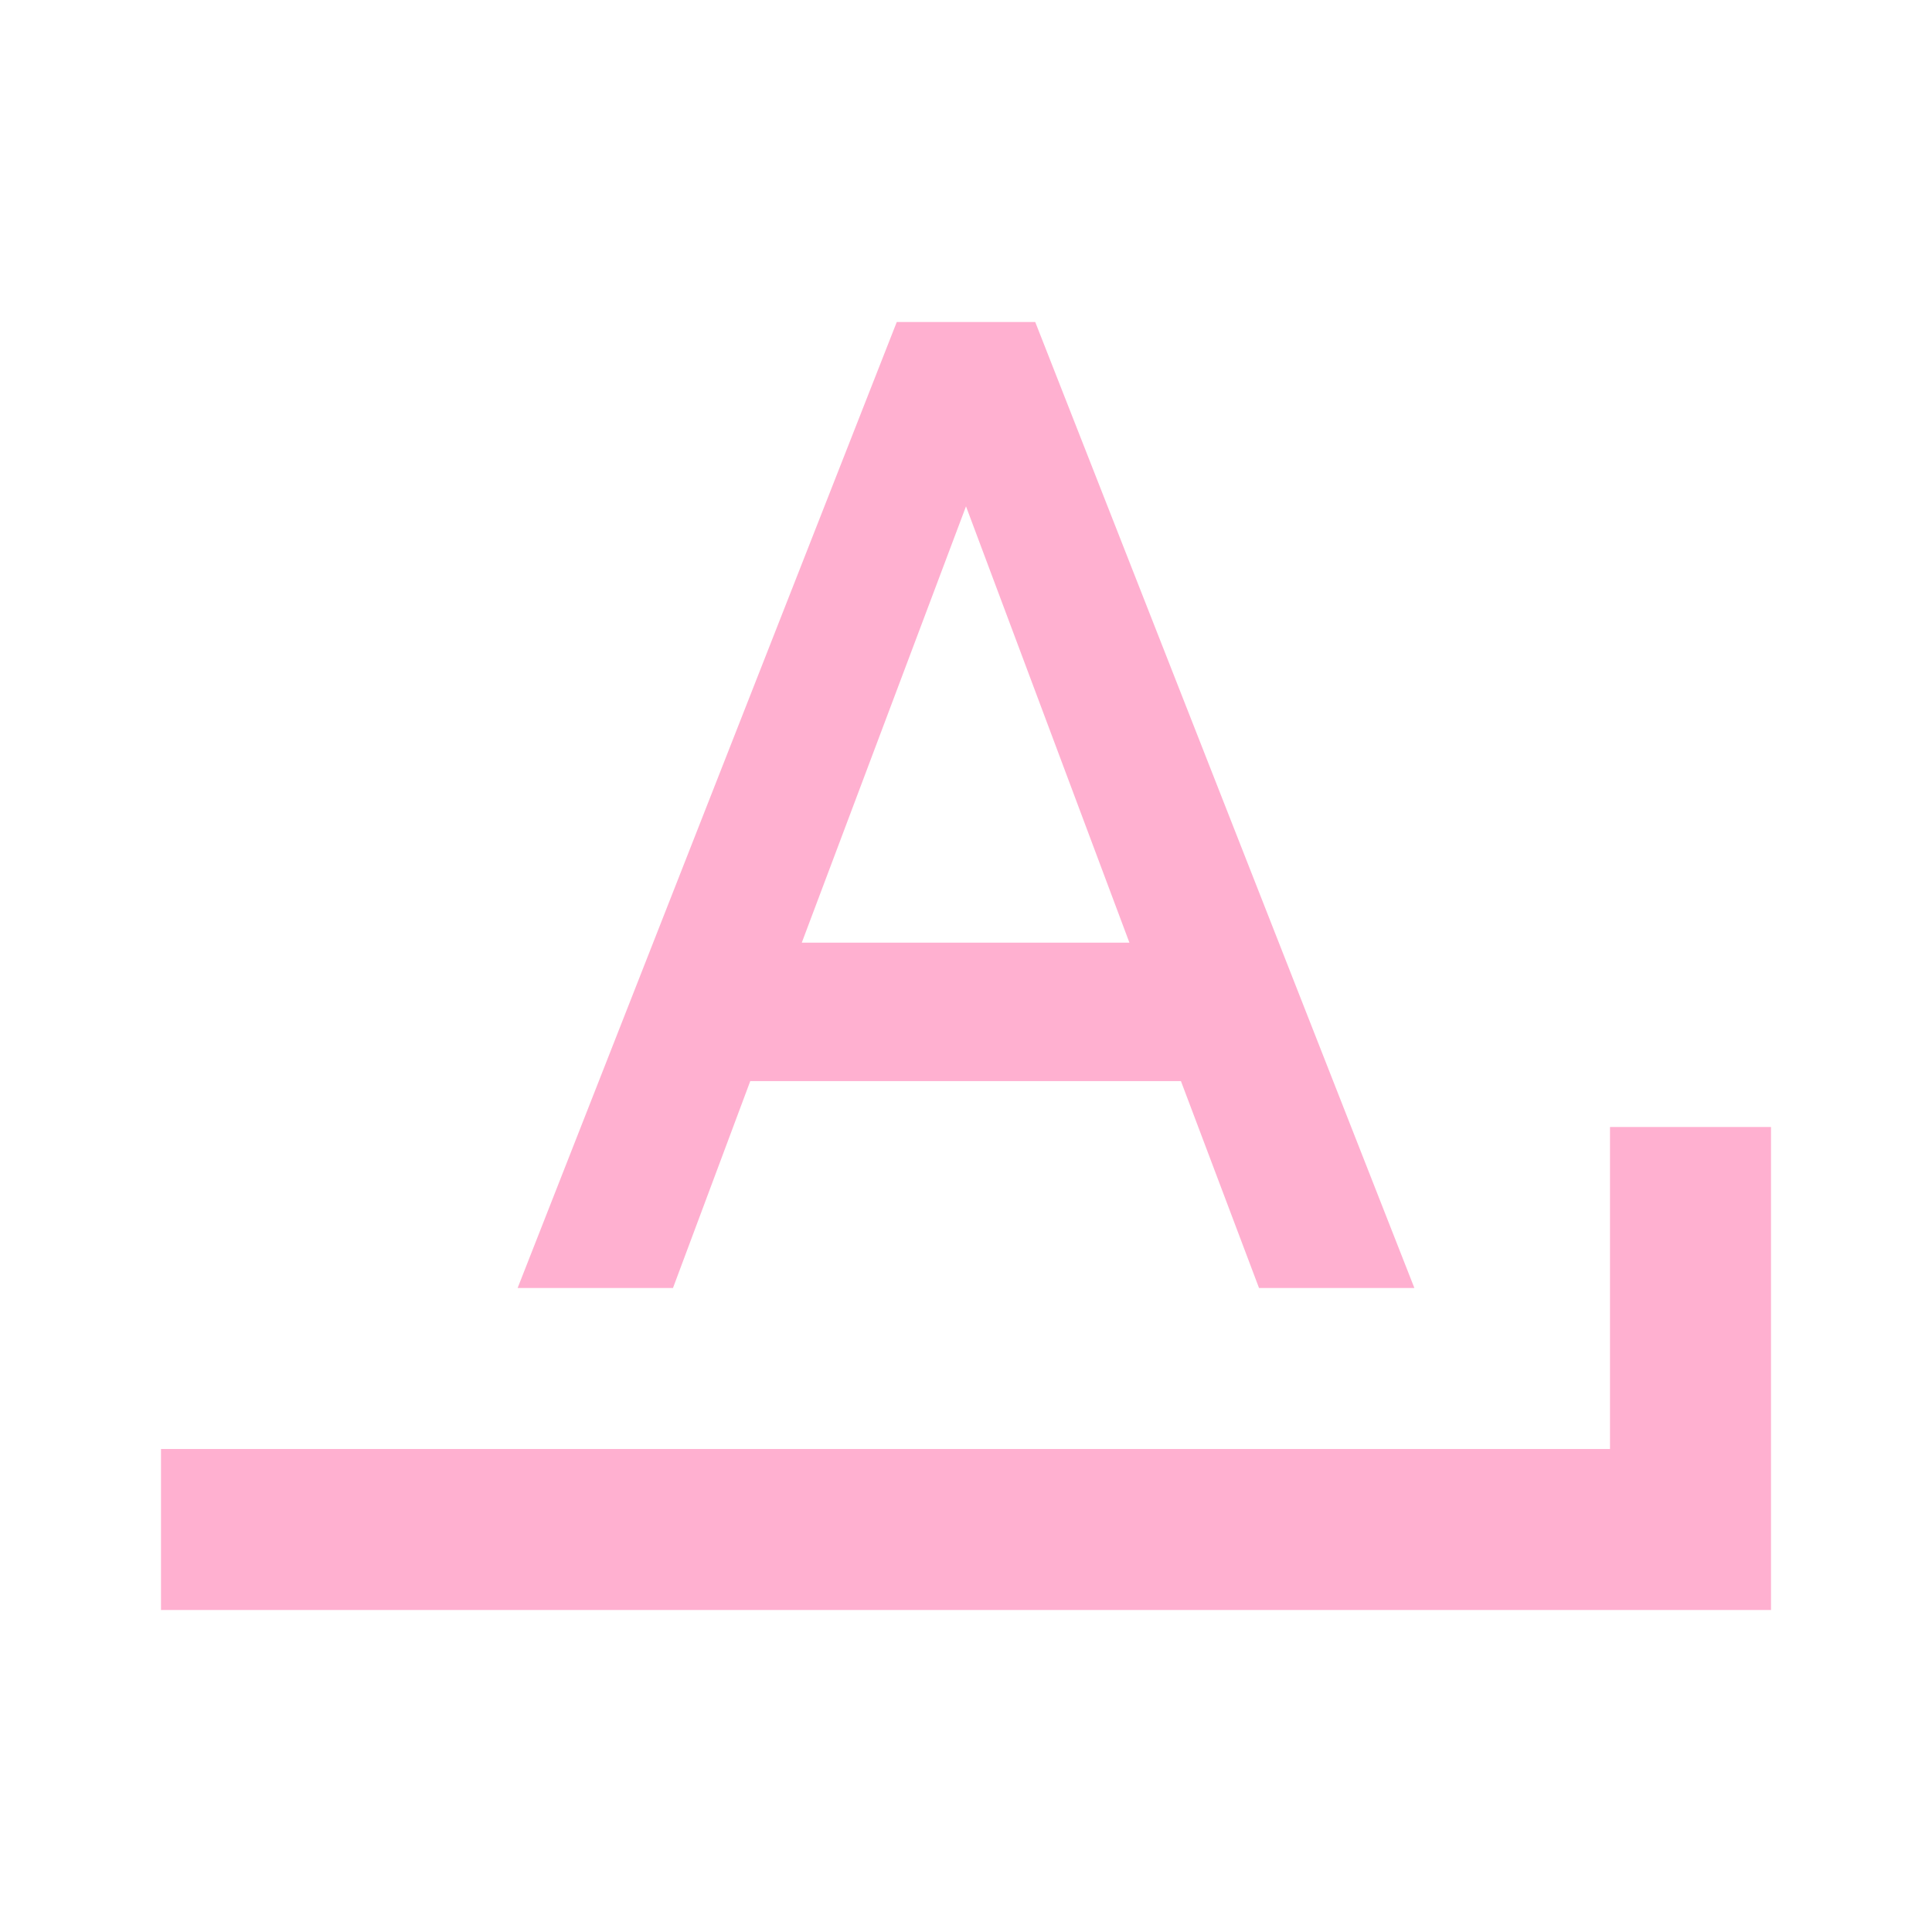
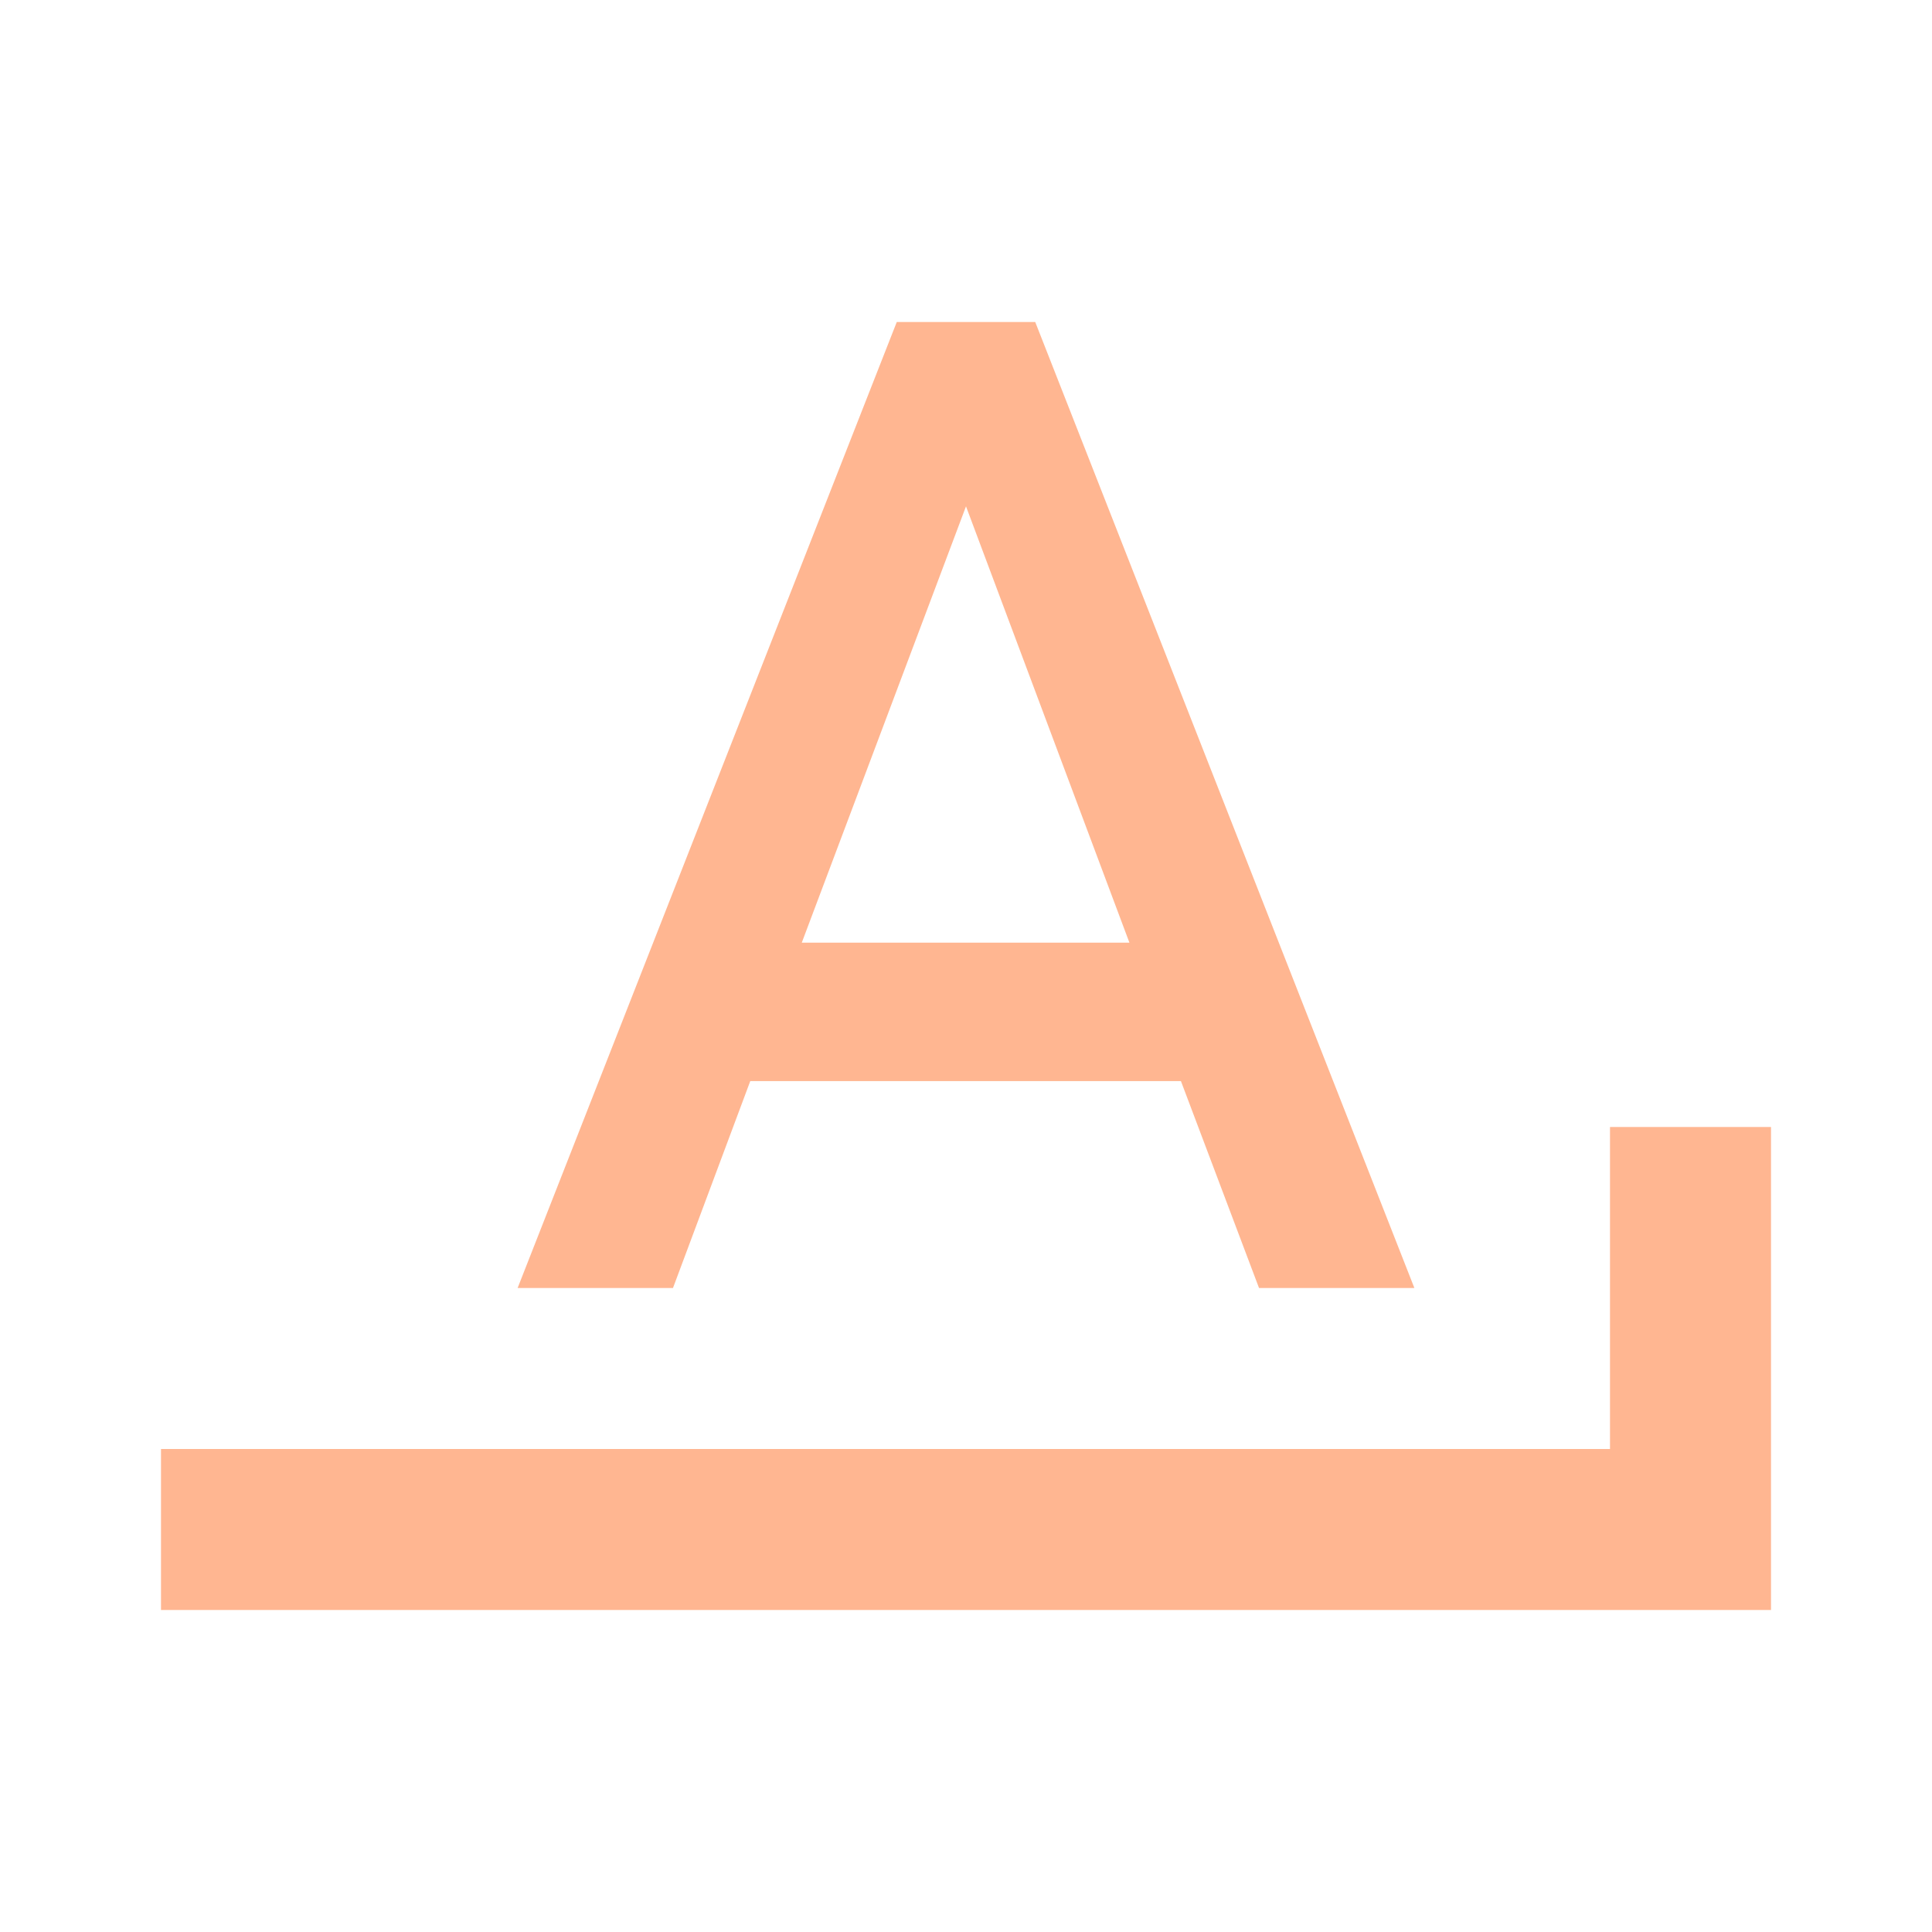
- <svg xmlns="http://www.w3.org/2000/svg" fill="#FFB0D0" preserveAspectRatio="xMidYMid meet" id="mdi-format-letter-ends-with" viewBox="0 0 24 24">
+ <svg xmlns="http://www.w3.org/2000/svg" fill="#FFB691" preserveAspectRatio="xMidYMid meet" id="mdi-format-letter-ends-with" viewBox="0 0 24 24">
  <path d="M11.14 4L6.43 16H8.36L9.32 13.43H14.67L15.64 16H17.57L12.86 4M12 6.29L14.03 11.71H9.96M20 14V18H2V20H22V14Z" />
</svg>
